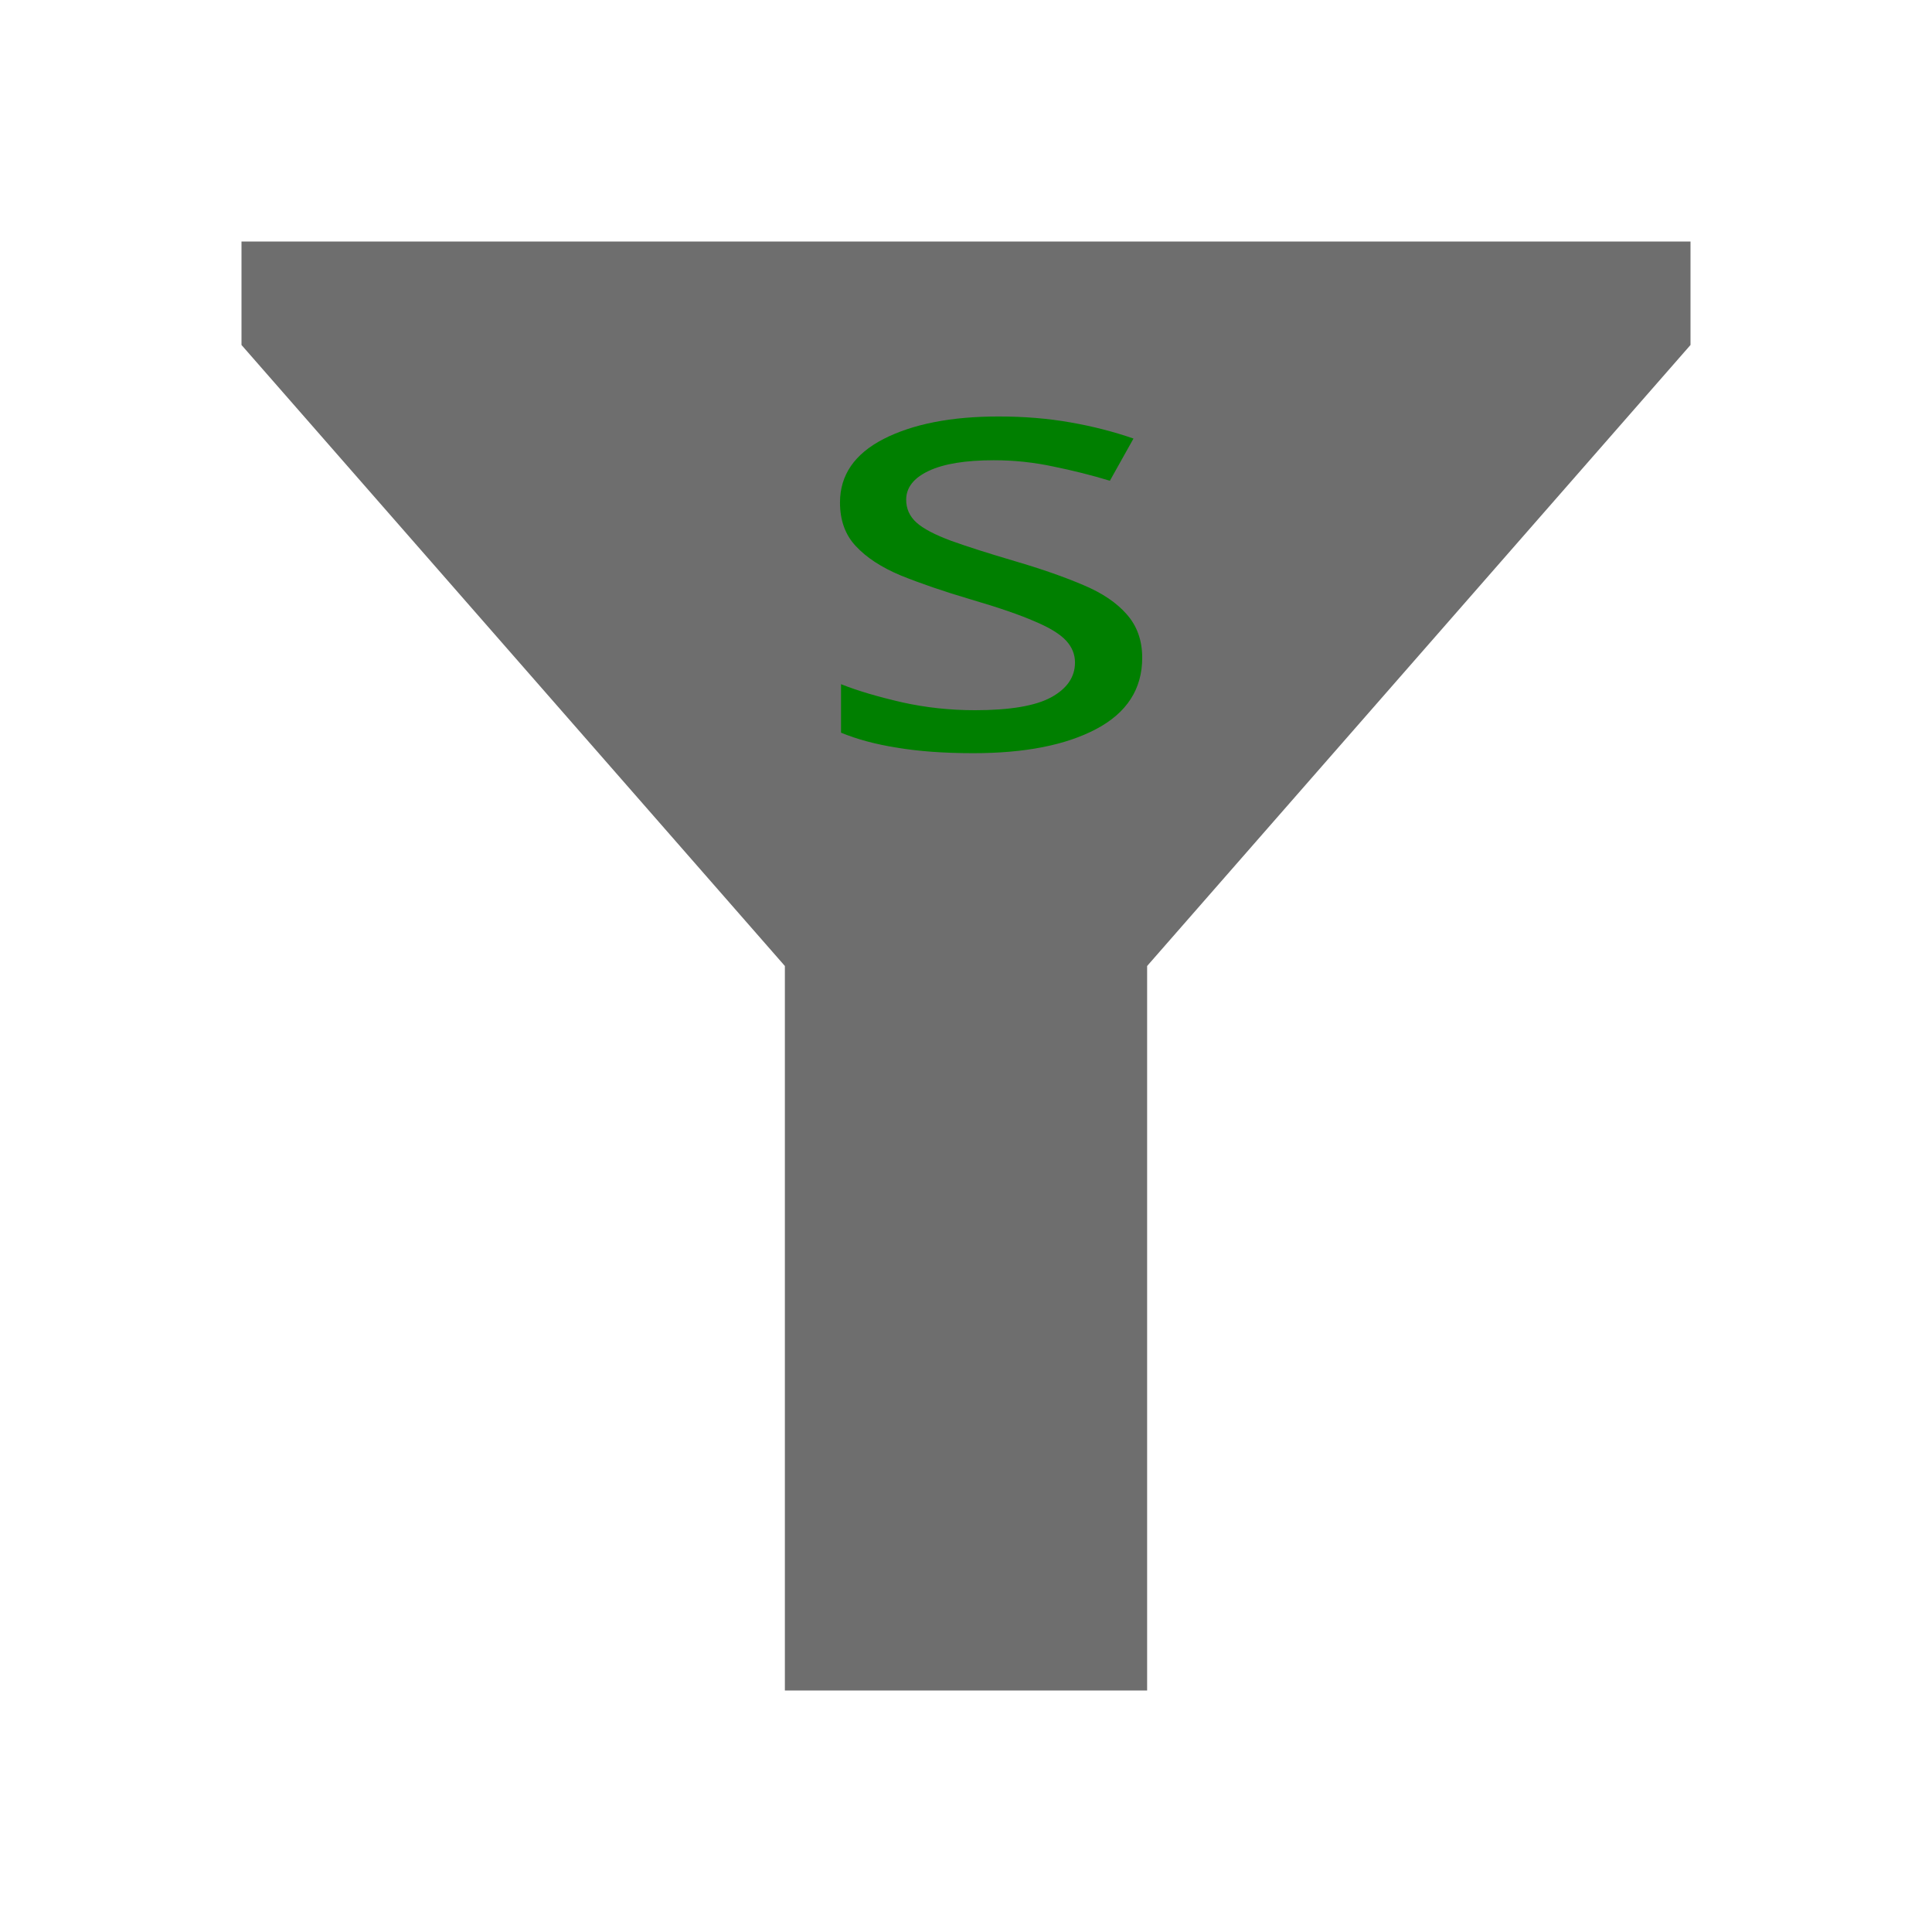
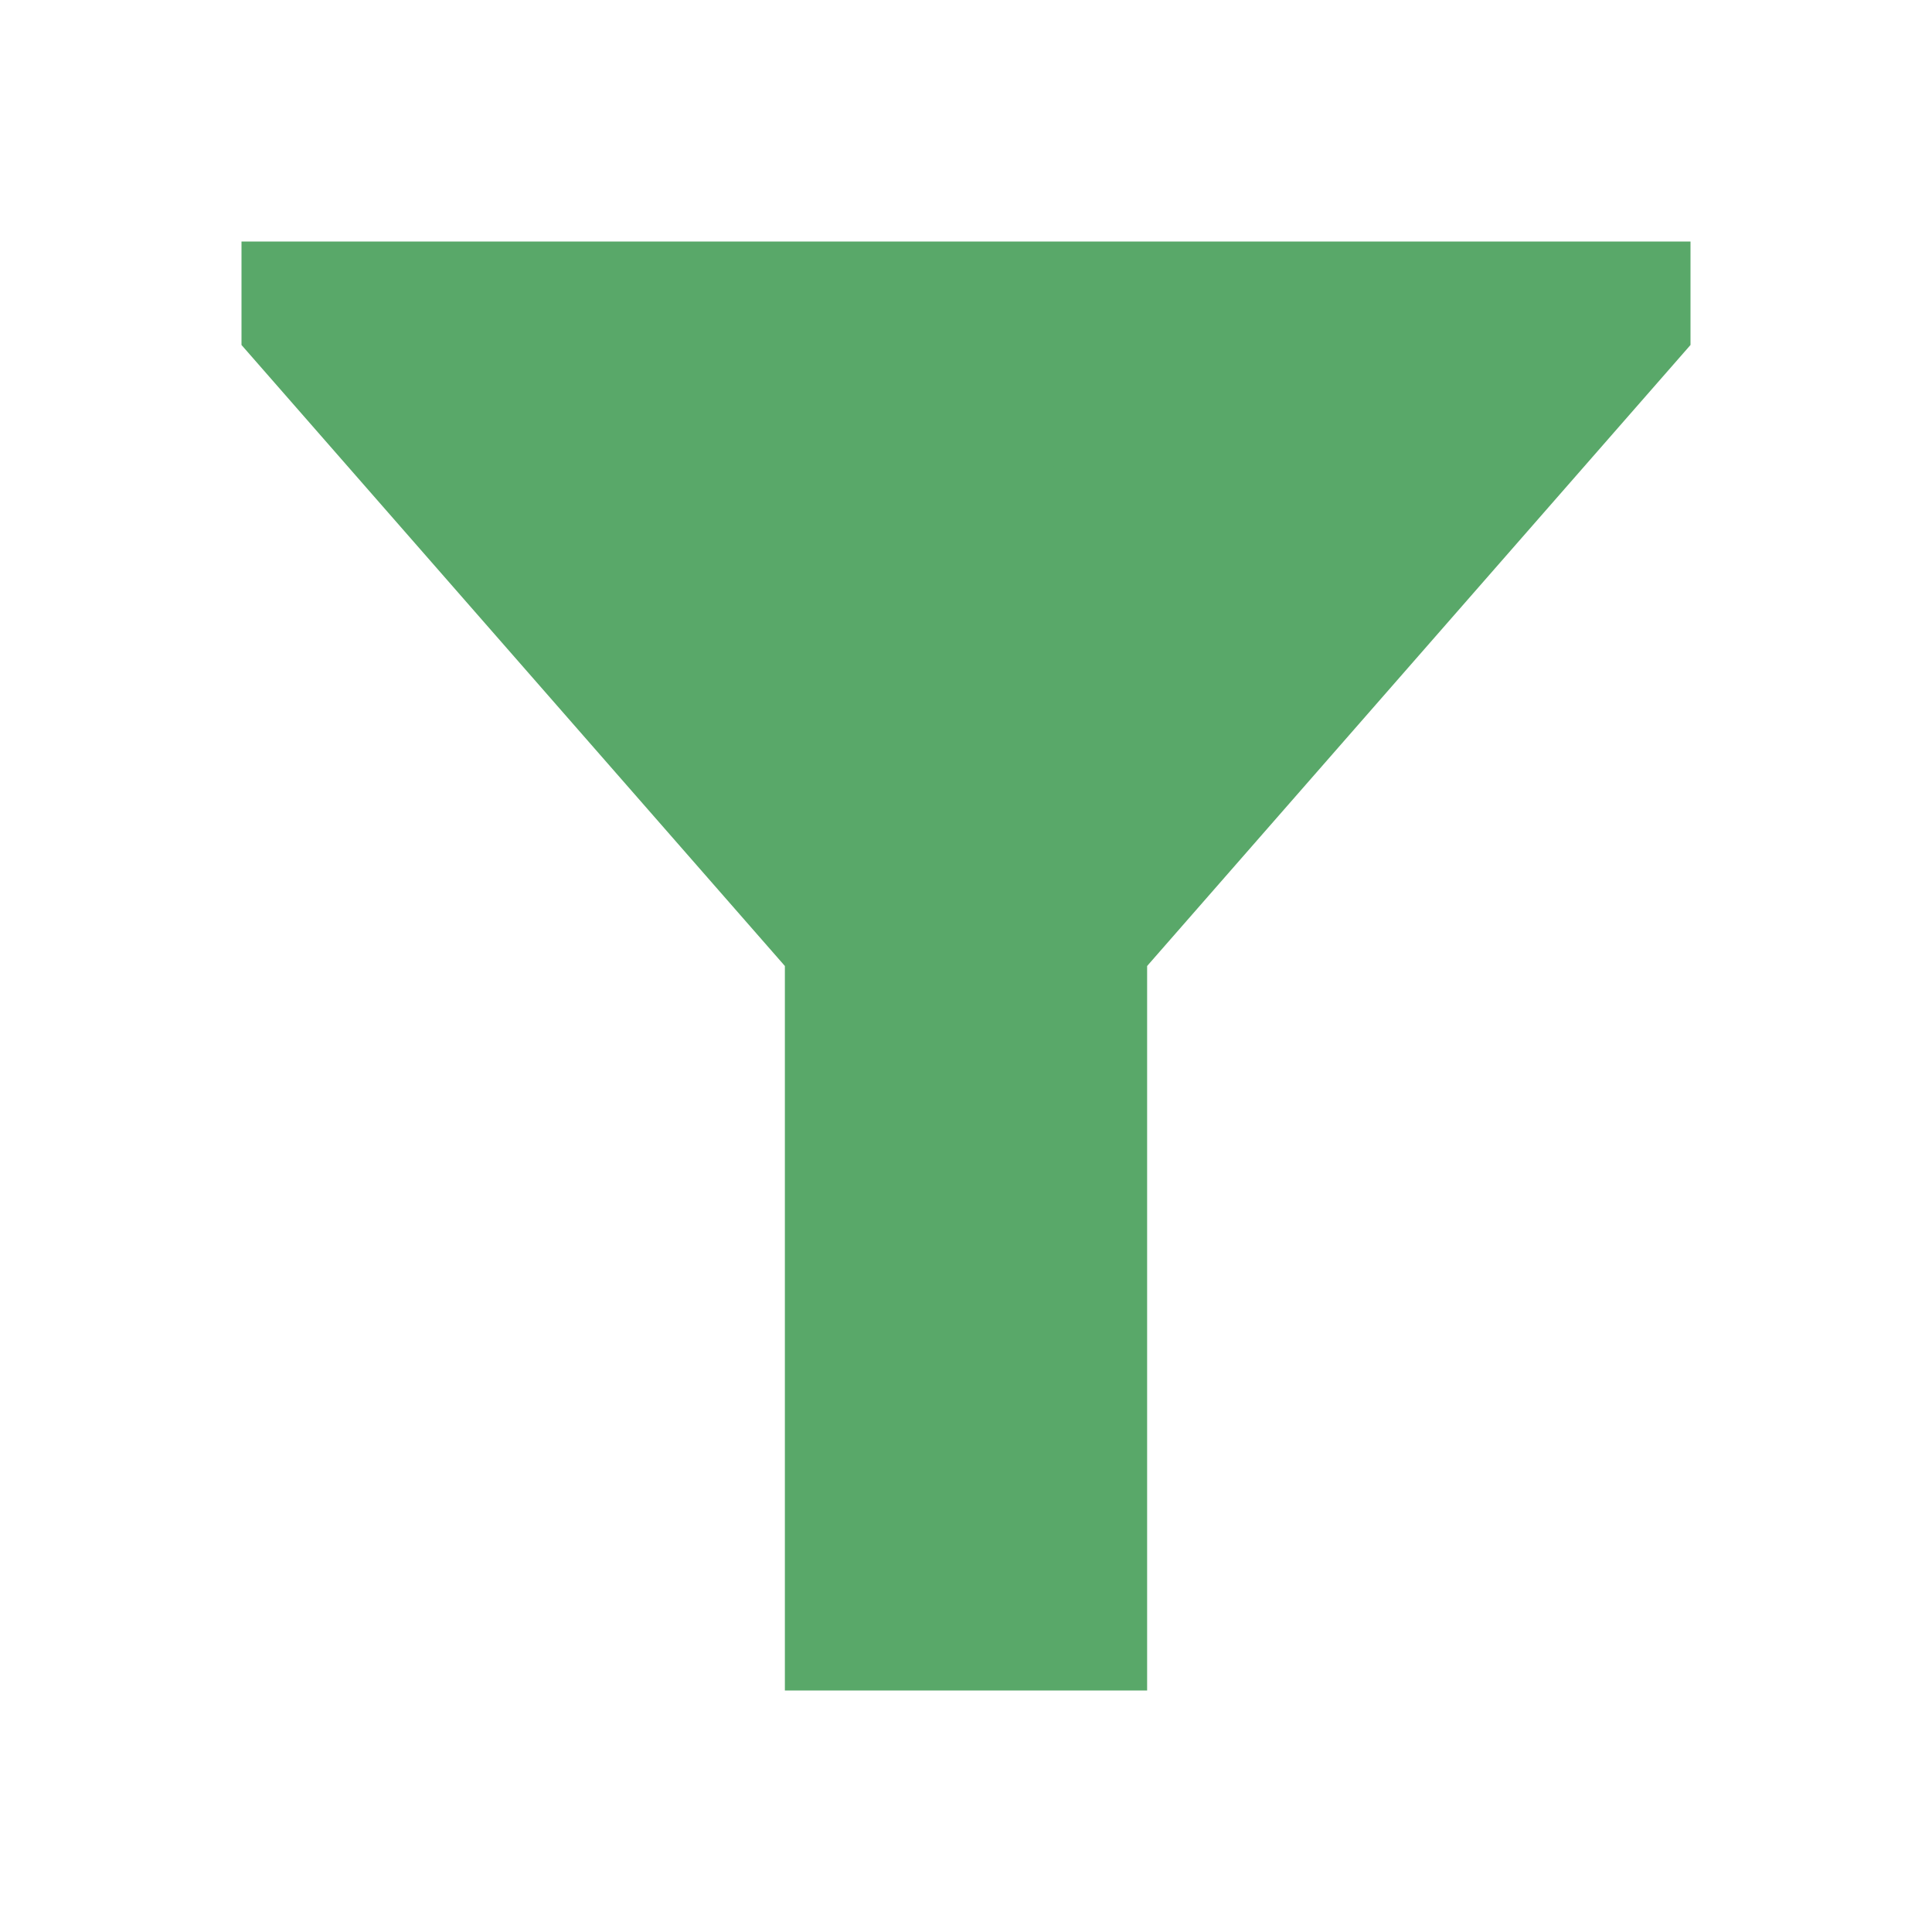
<svg xmlns="http://www.w3.org/2000/svg" width="16" height="16">
  <g>
    <g id="svg_1" fill-rule="evenodd" fill="none">
-       <polygon id="svg_2" points="2 2 14 2 14 2.857 9.5 8 6.5 8 2 2.857" fill="#6E6E6E" />
-       <rect id="svg_3" fill="#6E6E6E" y="8" x="6.5" height="6" width="3" />
+       <polygon id="svg_2" points="2 2 14 2 14 2.857 9.5 8 6.5 8 2 2.857" fill="#59A869" />
+       <rect id="svg_3" fill="#59A869" y="8" x="6.5" height="6" width="3" />
    </g>
-     <text transform="matrix(0.271954 0 0 0.208967 9.14805 3.40179)" stroke="#000" xml:space="preserve" text-anchor="start" font-family="Noto Sans JP" font-size="24" id="svg_5" y="13.334" x="-9.278" stroke-width="0" fill="#007f00">s</text>
+     <text transform="matrix(0.271954 0 0 0.208967 9.14805 3.40179)" stroke="#000" xml:space="preserve" text-anchor="start" font-family="Noto Sans JP" font-size="24" id="svg_5" y="13.334" x="-9.278" stroke-width="0" fill="#59A869">s</text>
  </g>
</svg>
